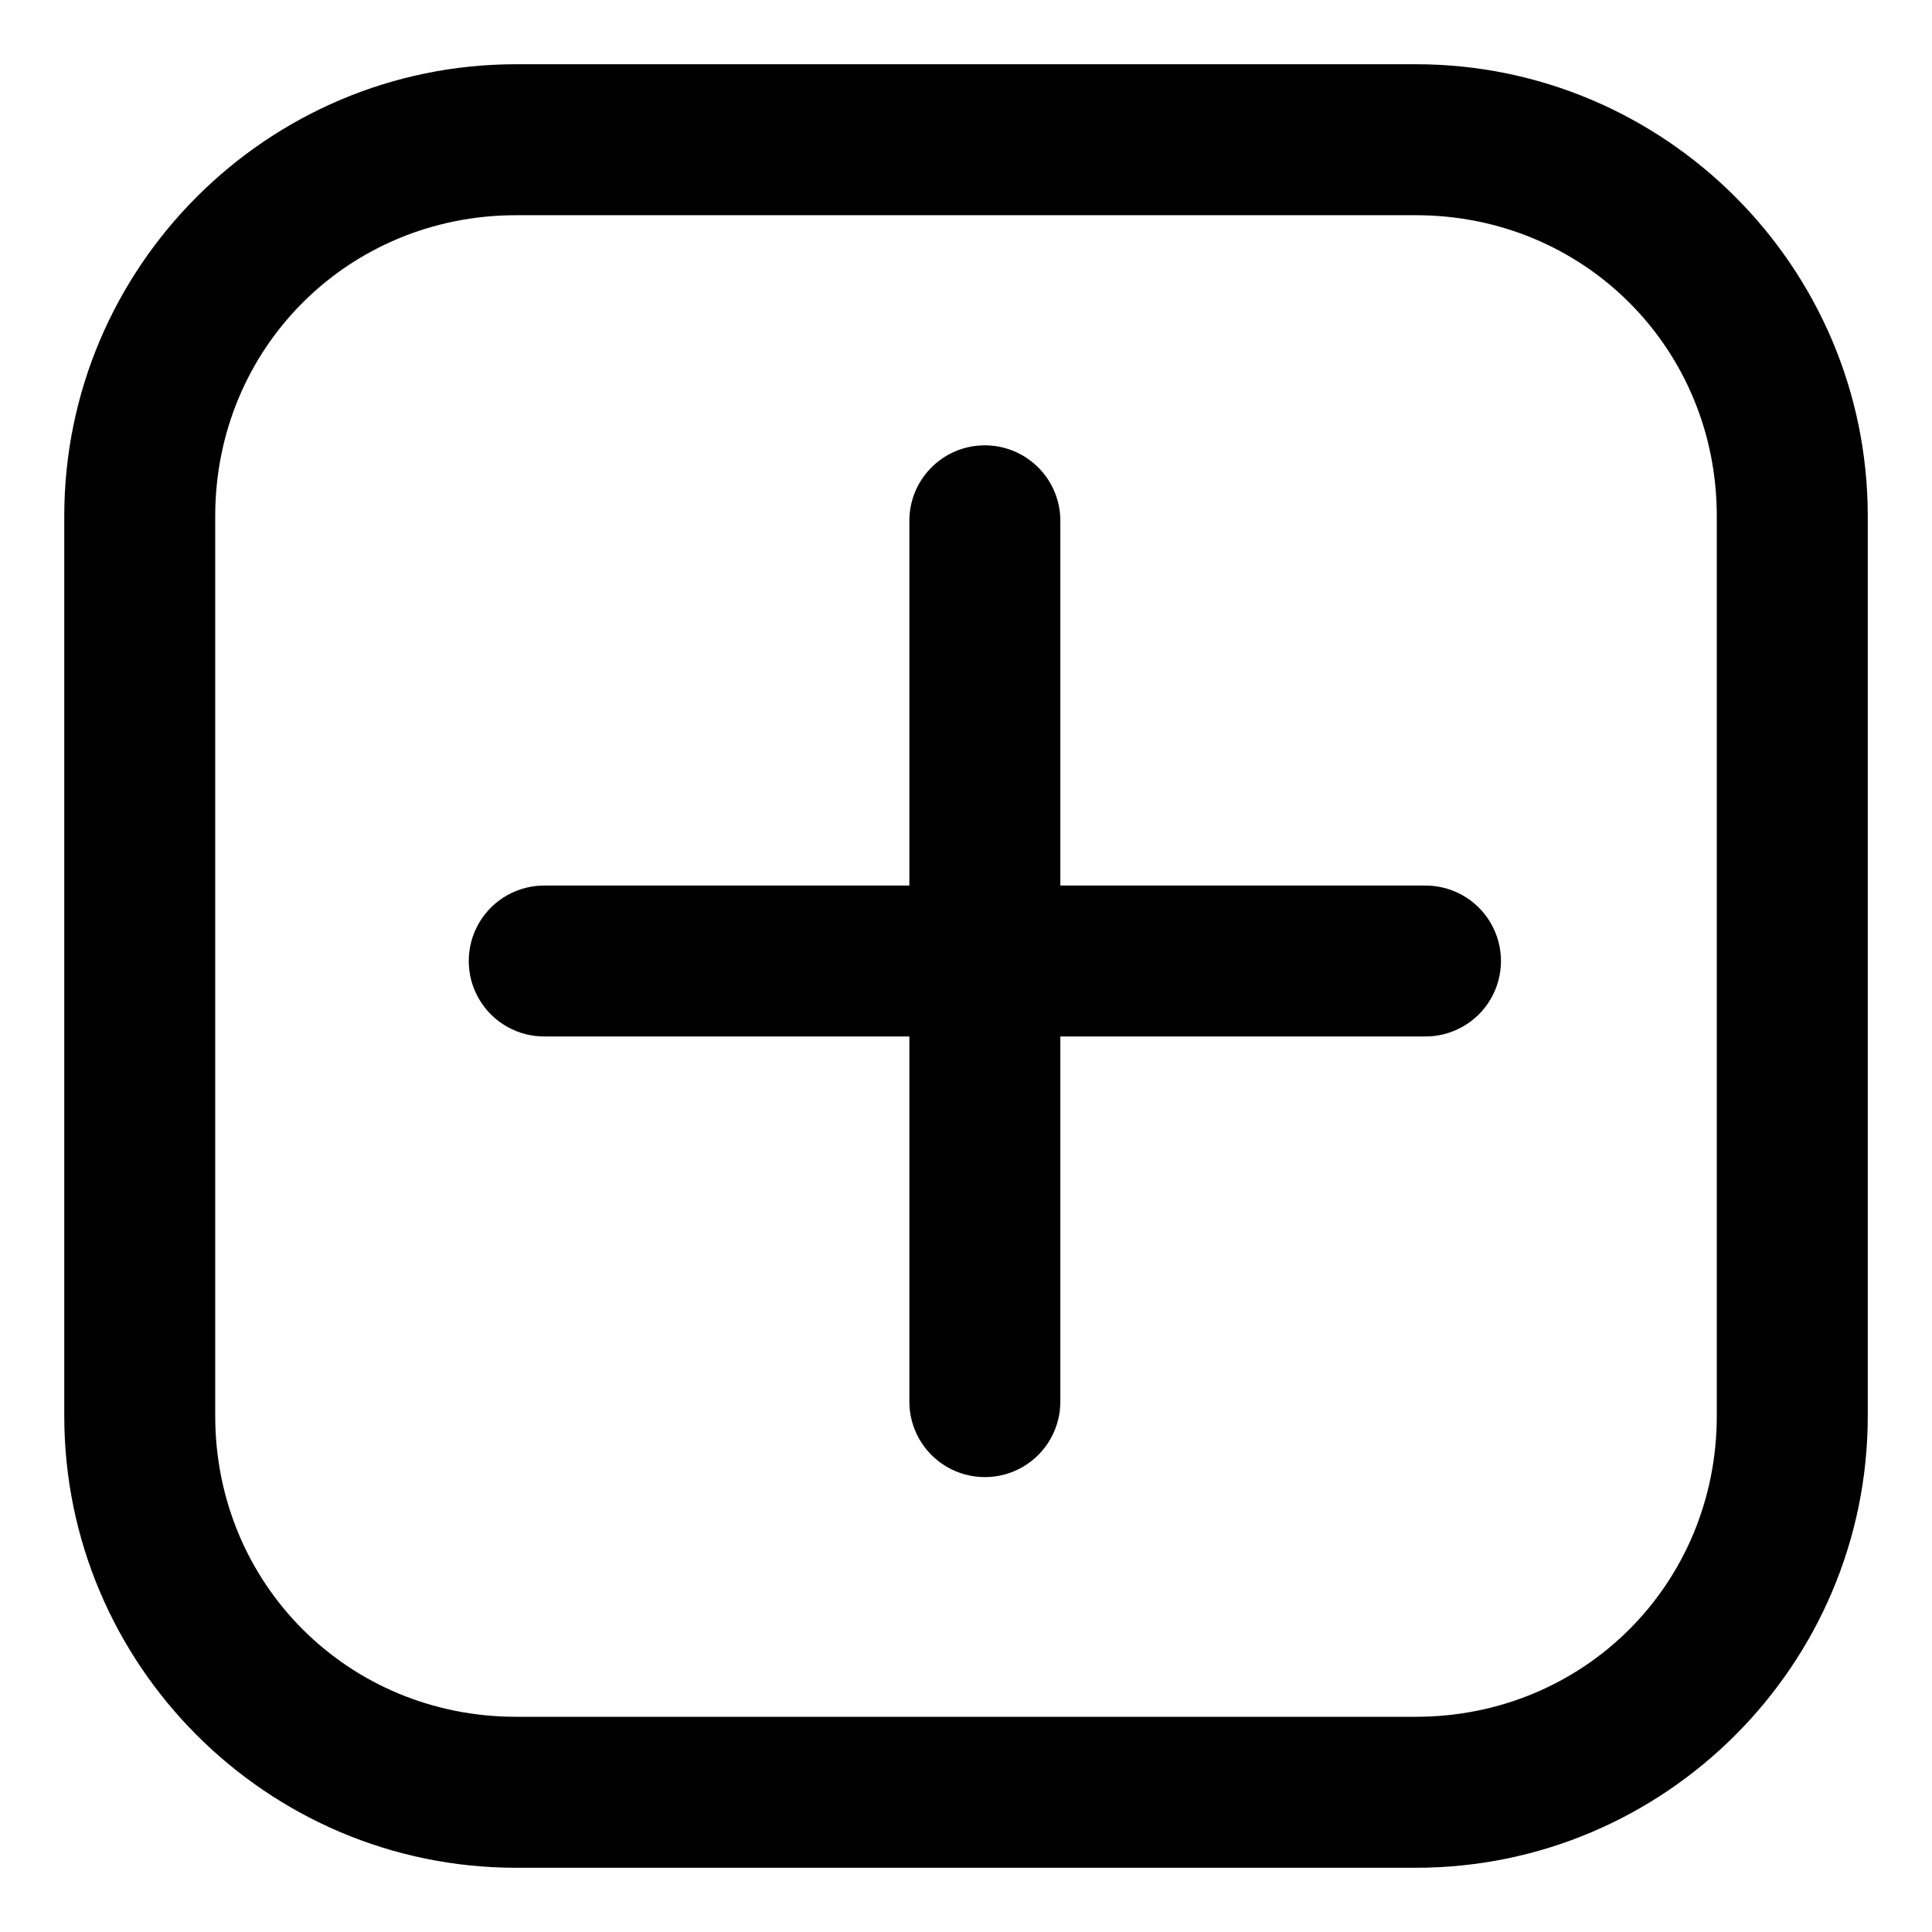
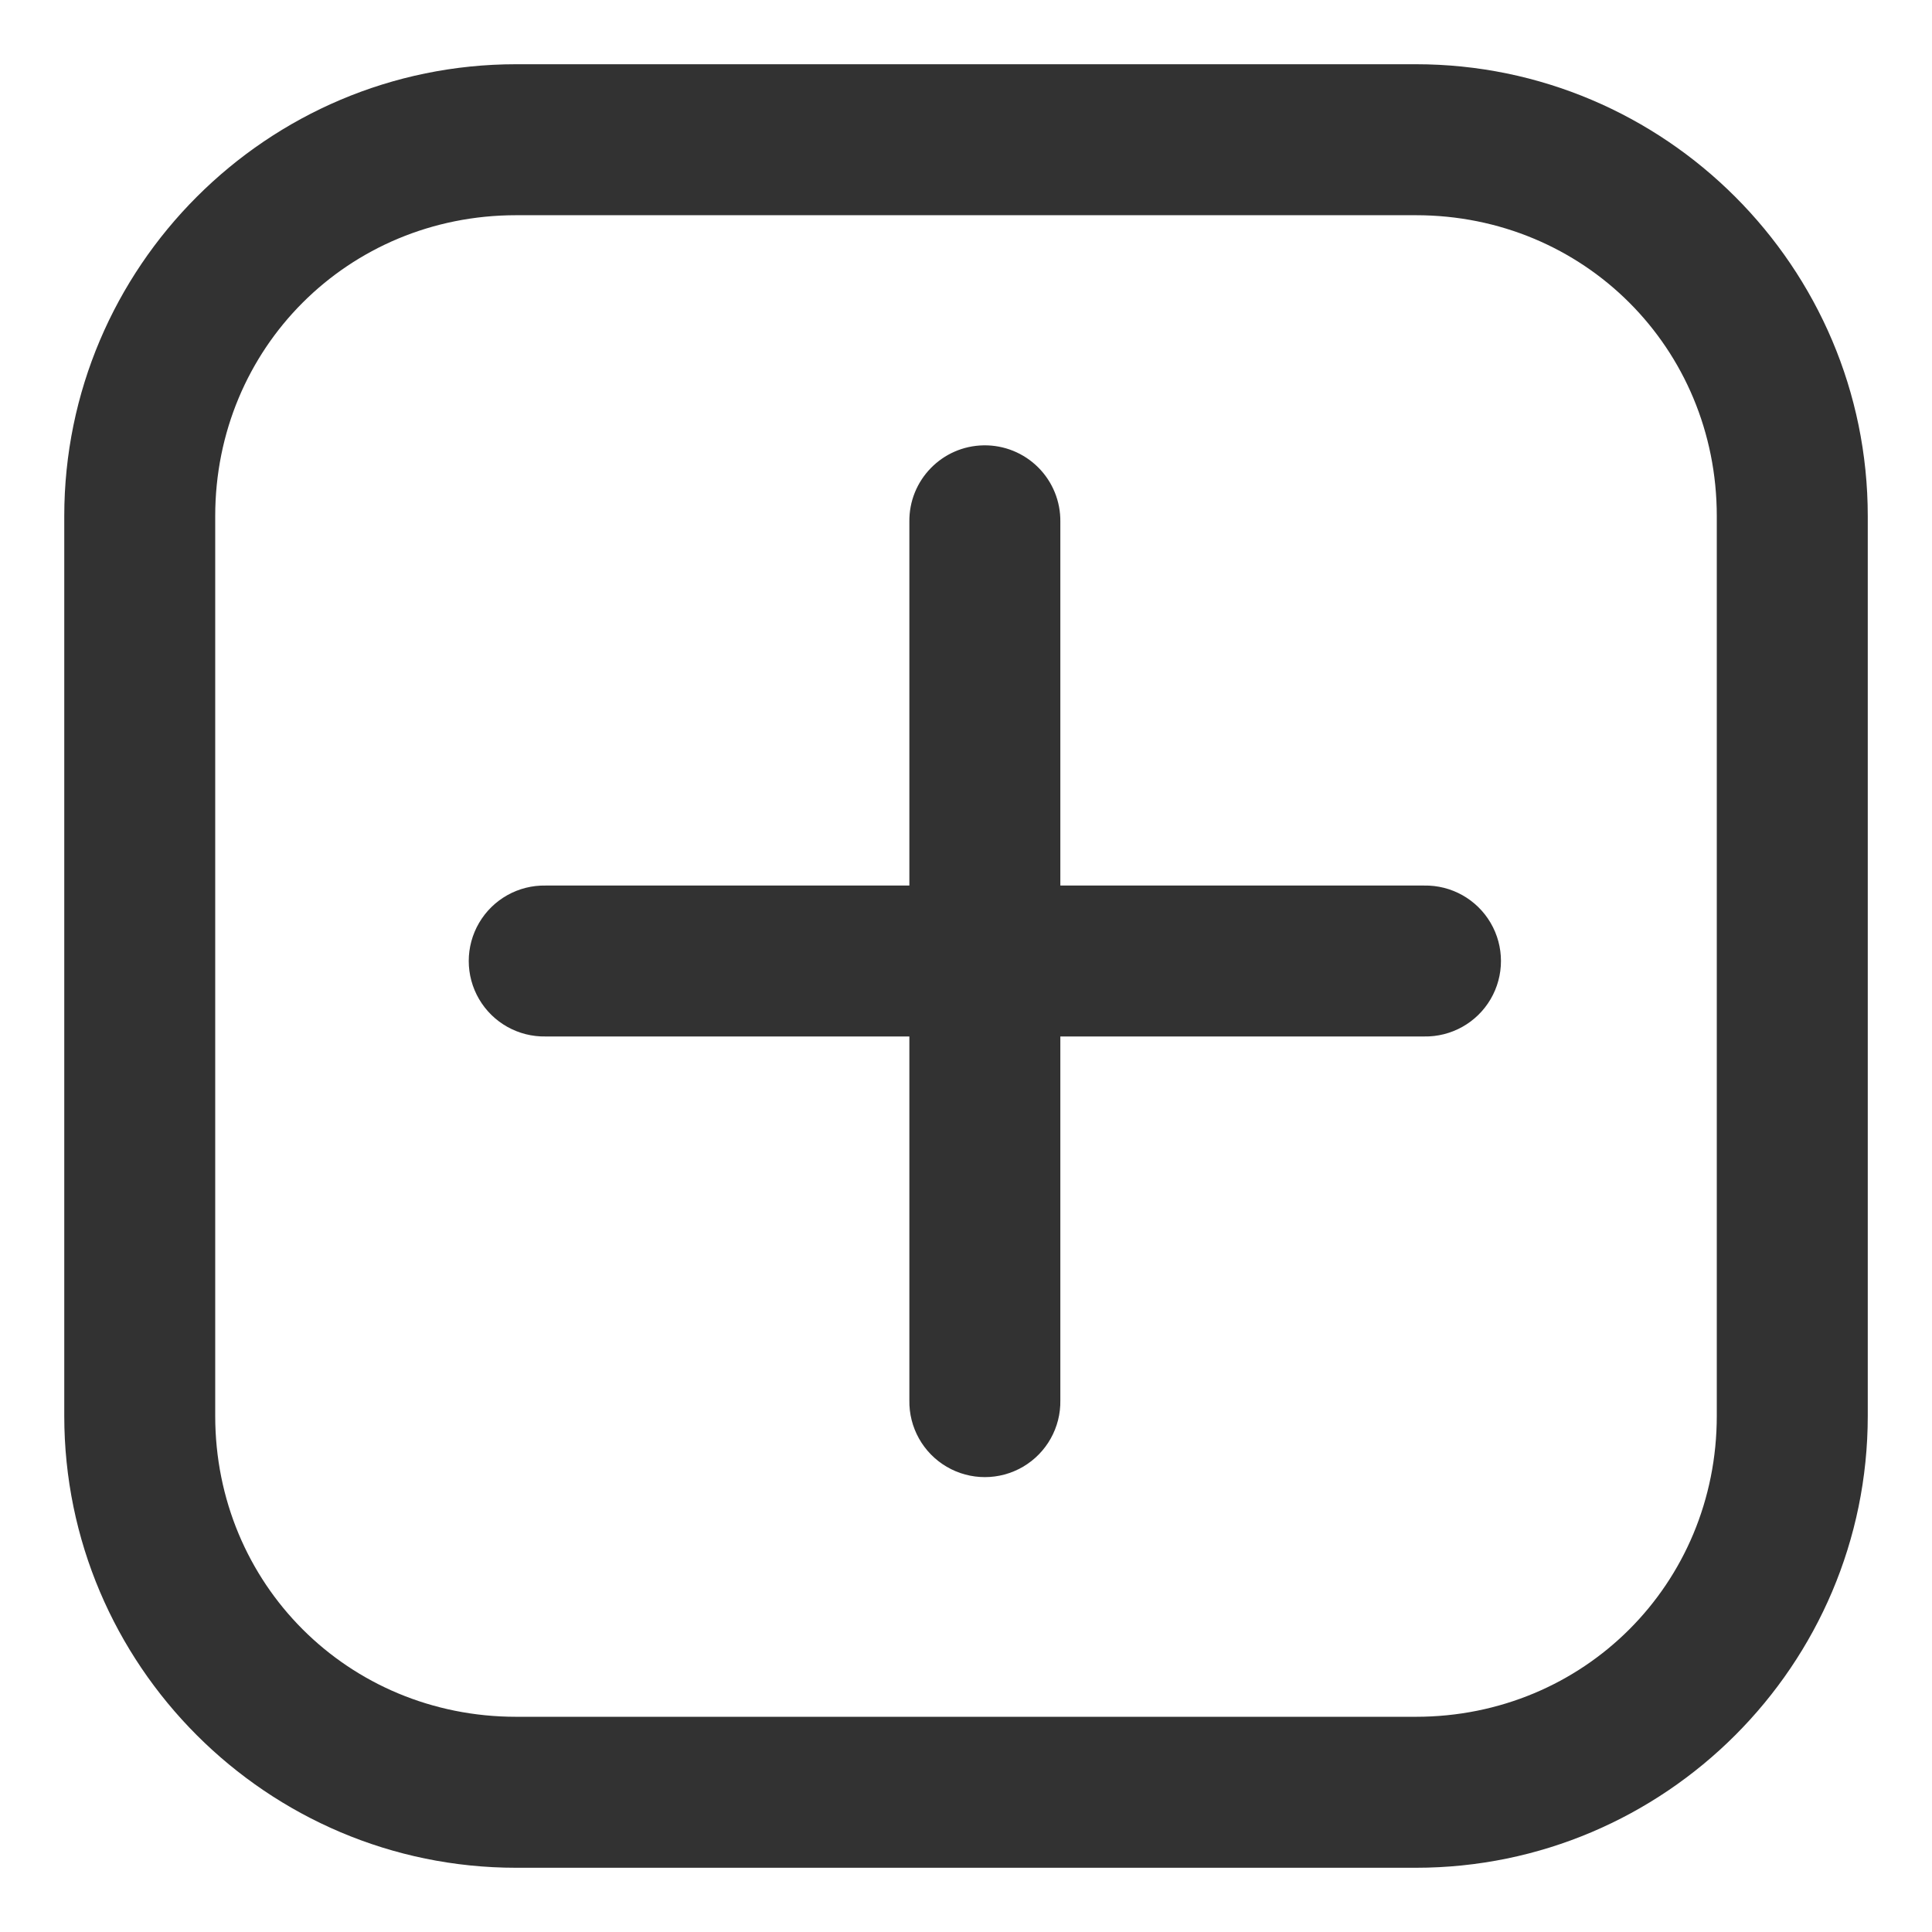
- <svg xmlns="http://www.w3.org/2000/svg" width="256" height="256" viewBox="0 0 67.733 67.733">
-   <path d="m 18.094,231.519 c -8.73,0 -15.841,7.112 -15.841,15.842 v 31.545 c 0,8.73 7.111,15.842 15.841,15.842 h 31.545 c 8.73,0 15.842,-7.112 15.842,-15.842 V 247.361 c 0,-8.73 -7.112,-15.842 -15.842,-15.842 z m 0,5.293 h 31.545 c 5.89,0 10.549,4.659 10.549,10.549 v 31.545 c 0,5.89 -4.659,10.549 -10.549,10.549 H 18.094 c -5.89,0 -10.549,-4.659 -10.549,-10.549 V 247.361 c 0,-5.89 4.659,-10.549 10.549,-10.549 z m 16.395,8.068 a 2.646,2.646 0 0 0 -2.608,2.681 v 12.752 H 19.131 a 2.646,2.646 0 1 0 0,5.291 h 12.75 v 12.75 a 2.647,2.647 0 1 0 5.293,0 v -12.75 h 12.75 a 2.646,2.646 0 1 0 0,-5.291 h -12.75 v -12.752 a 2.646,2.646 0 0 0 -2.686,-2.681 z" color="#000" font-family="sans-serif" font-weight="400" overflow="visible" transform="translate(0 -229.267)" style="line-height:normal;font-variant-ligatures:normal;font-variant-position:normal;font-variant-caps:normal;font-variant-numeric:normal;font-variant-alternates:normal;font-feature-settings:normal;text-indent:0;text-align:start;text-decoration-line:none;text-decoration-style:solid;text-decoration-color:#000;text-transform:none;text-orientation:mixed;shape-padding:0;isolation:auto;mix-blend-mode:normal" />
+ <svg xmlns="http://www.w3.org/2000/svg" width="current" height="current" viewBox="0 0 67.733 67.733">
+   <path d="m 18.094,231.519 c -8.73,0 -15.841,7.112 -15.841,15.842 v 31.545 c 0,8.73 7.111,15.842 15.841,15.842 h 31.545 c 8.73,0 15.842,-7.112 15.842,-15.842 V 247.361 c 0,-8.73 -7.112,-15.842 -15.842,-15.842 z m 0,5.293 h 31.545 c 5.89,0 10.549,4.659 10.549,10.549 v 31.545 c 0,5.89 -4.659,10.549 -10.549,10.549 H 18.094 c -5.89,0 -10.549,-4.659 -10.549,-10.549 V 247.361 c 0,-5.89 4.659,-10.549 10.549,-10.549 z m 16.395,8.068 a 2.646,2.646 0 0 0 -2.608,2.681 v 12.752 H 19.131 a 2.646,2.646 0 1 0 0,5.291 h 12.75 v 12.75 a 2.647,2.647 0 1 0 5.293,0 v -12.75 h 12.75 a 2.646,2.646 0 1 0 0,-5.291 h -12.75 v -12.752 a 2.646,2.646 0 0 0 -2.686,-2.681 z" fill="#323232" color="current" font-family="sans-serif" font-weight="400" overflow="visible" transform="translate(0 -229.267)" style="line-height:normal;font-variant-ligatures:normal;font-variant-position:normal;font-variant-caps:normal;font-variant-numeric:normal;font-variant-alternates:normal;font-feature-settings:normal;text-indent:0;text-align:start;text-decoration-line:none;text-decoration-style:solid;text-decoration-color:#323232;text-transform:none;text-orientation:mixed;shape-padding:0;isolation:auto;mix-blend-mode:normal" />
</svg>
